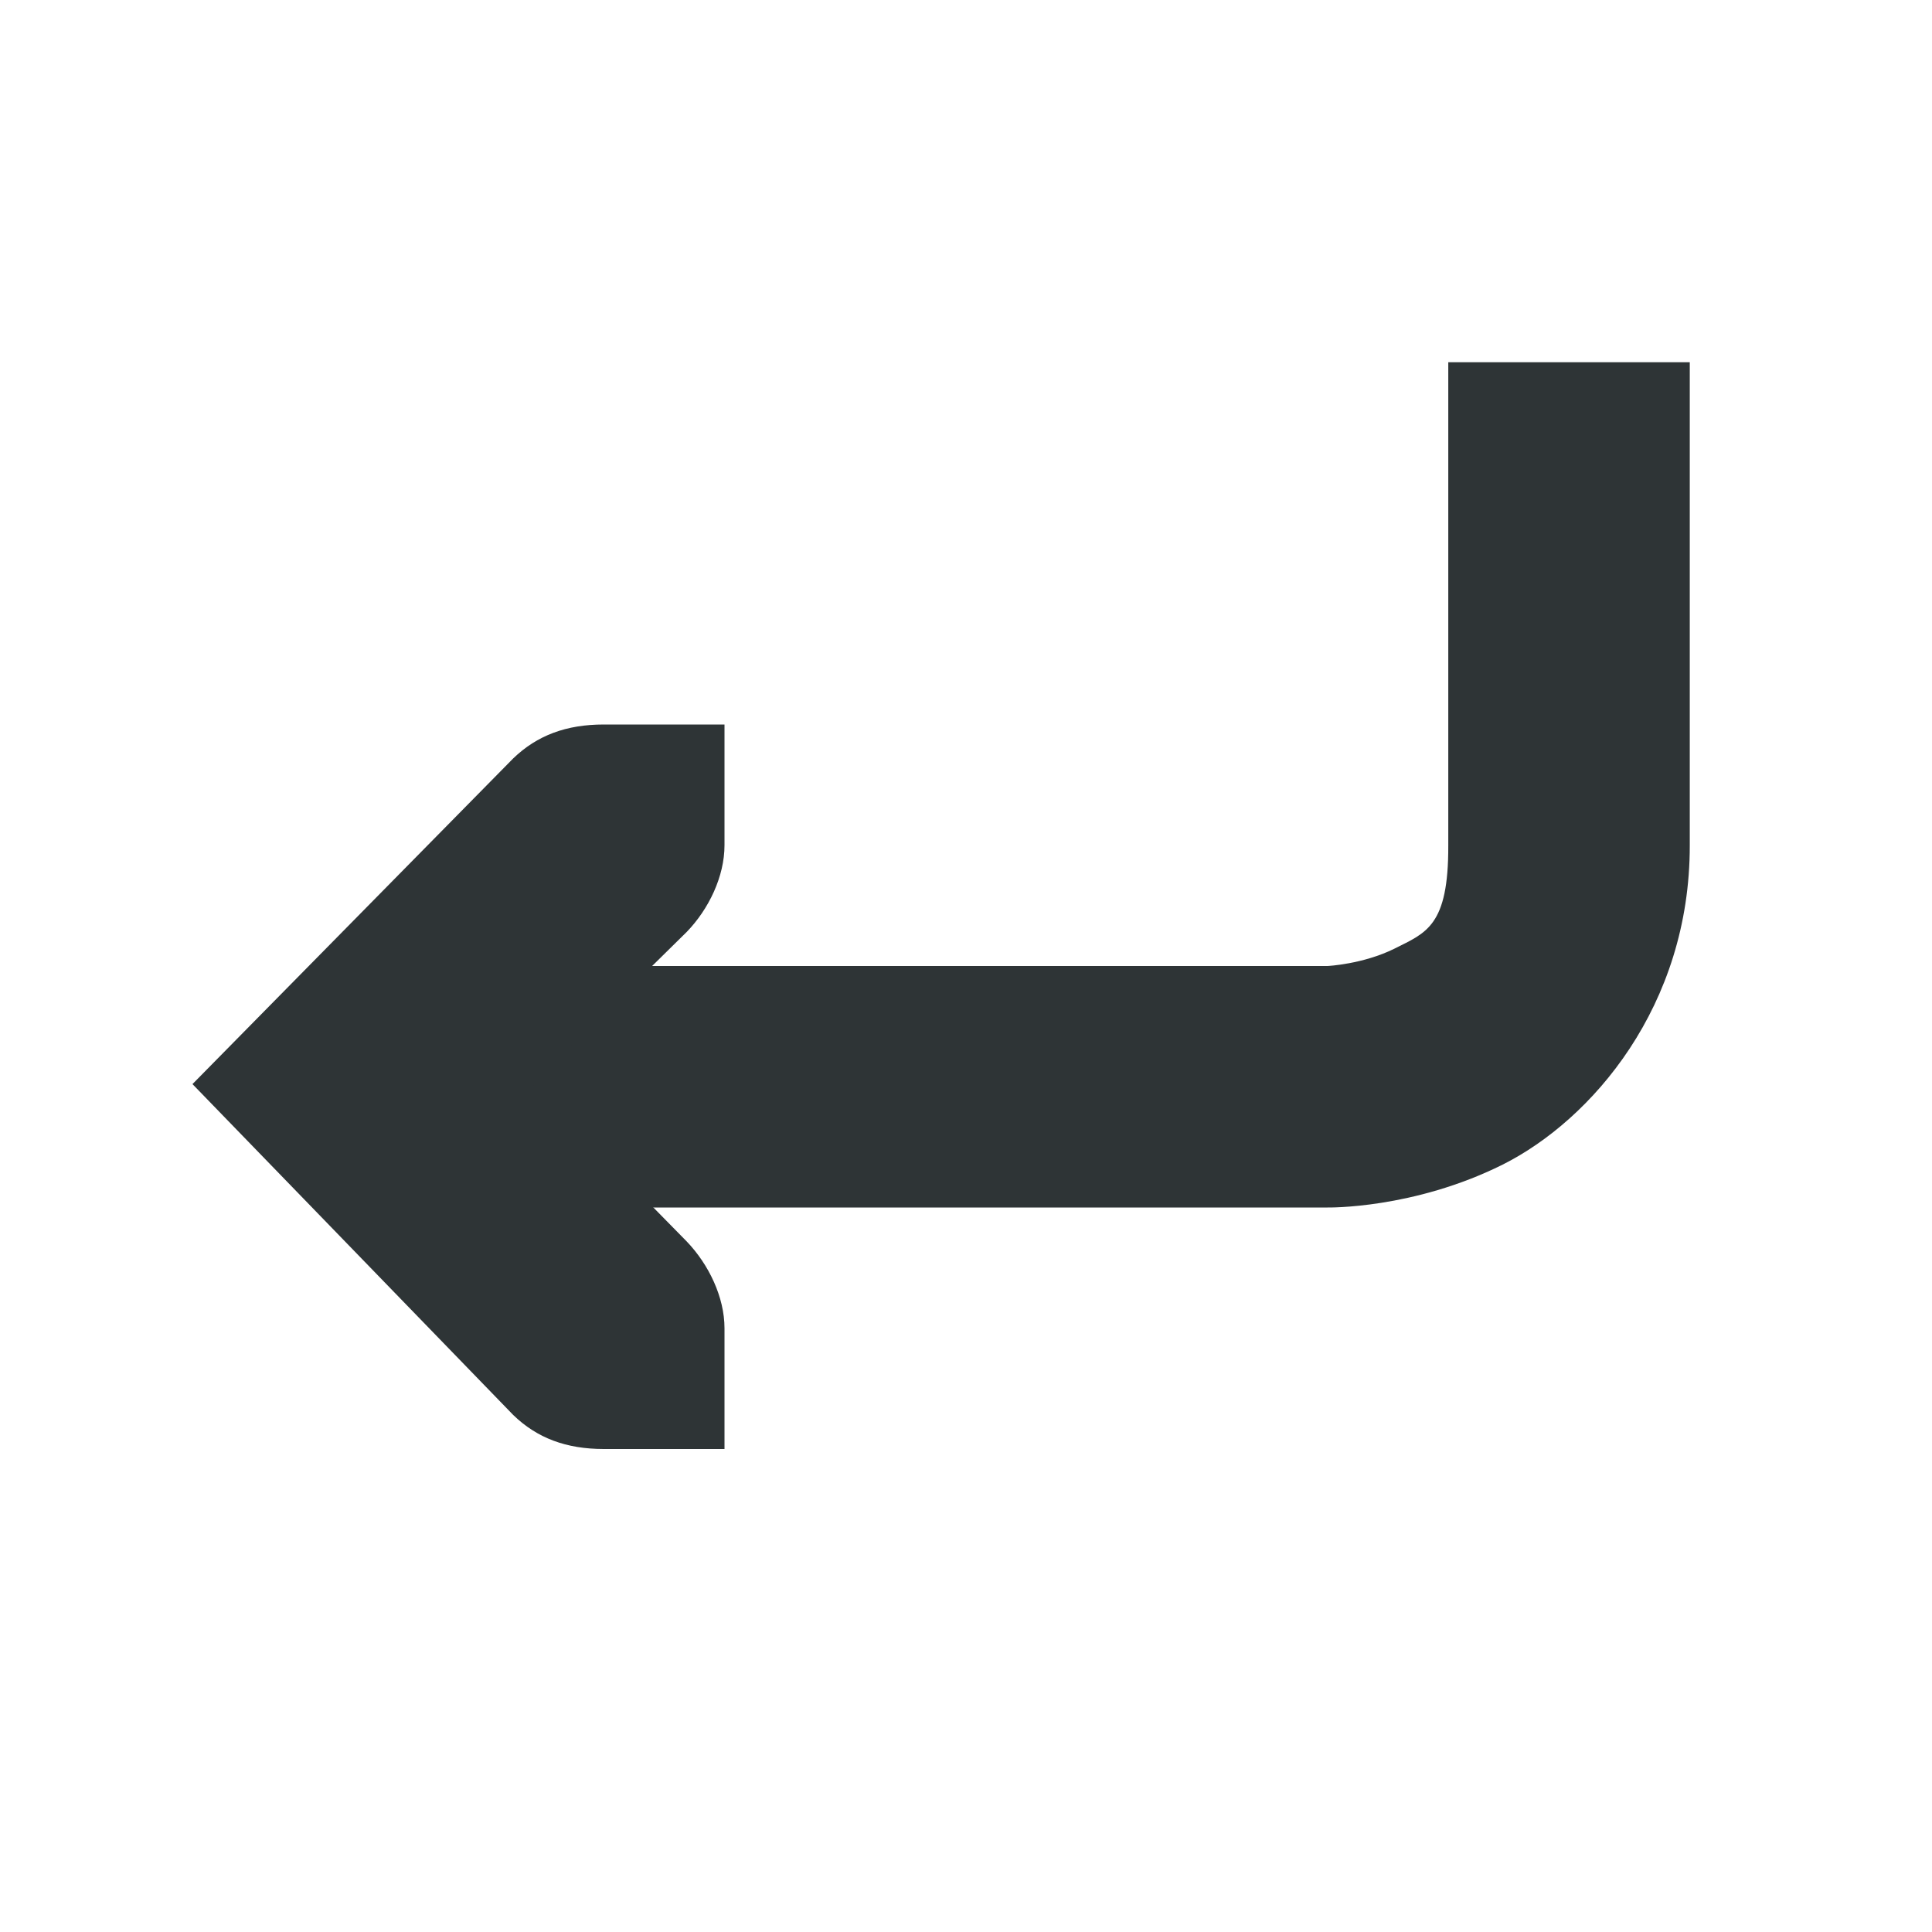
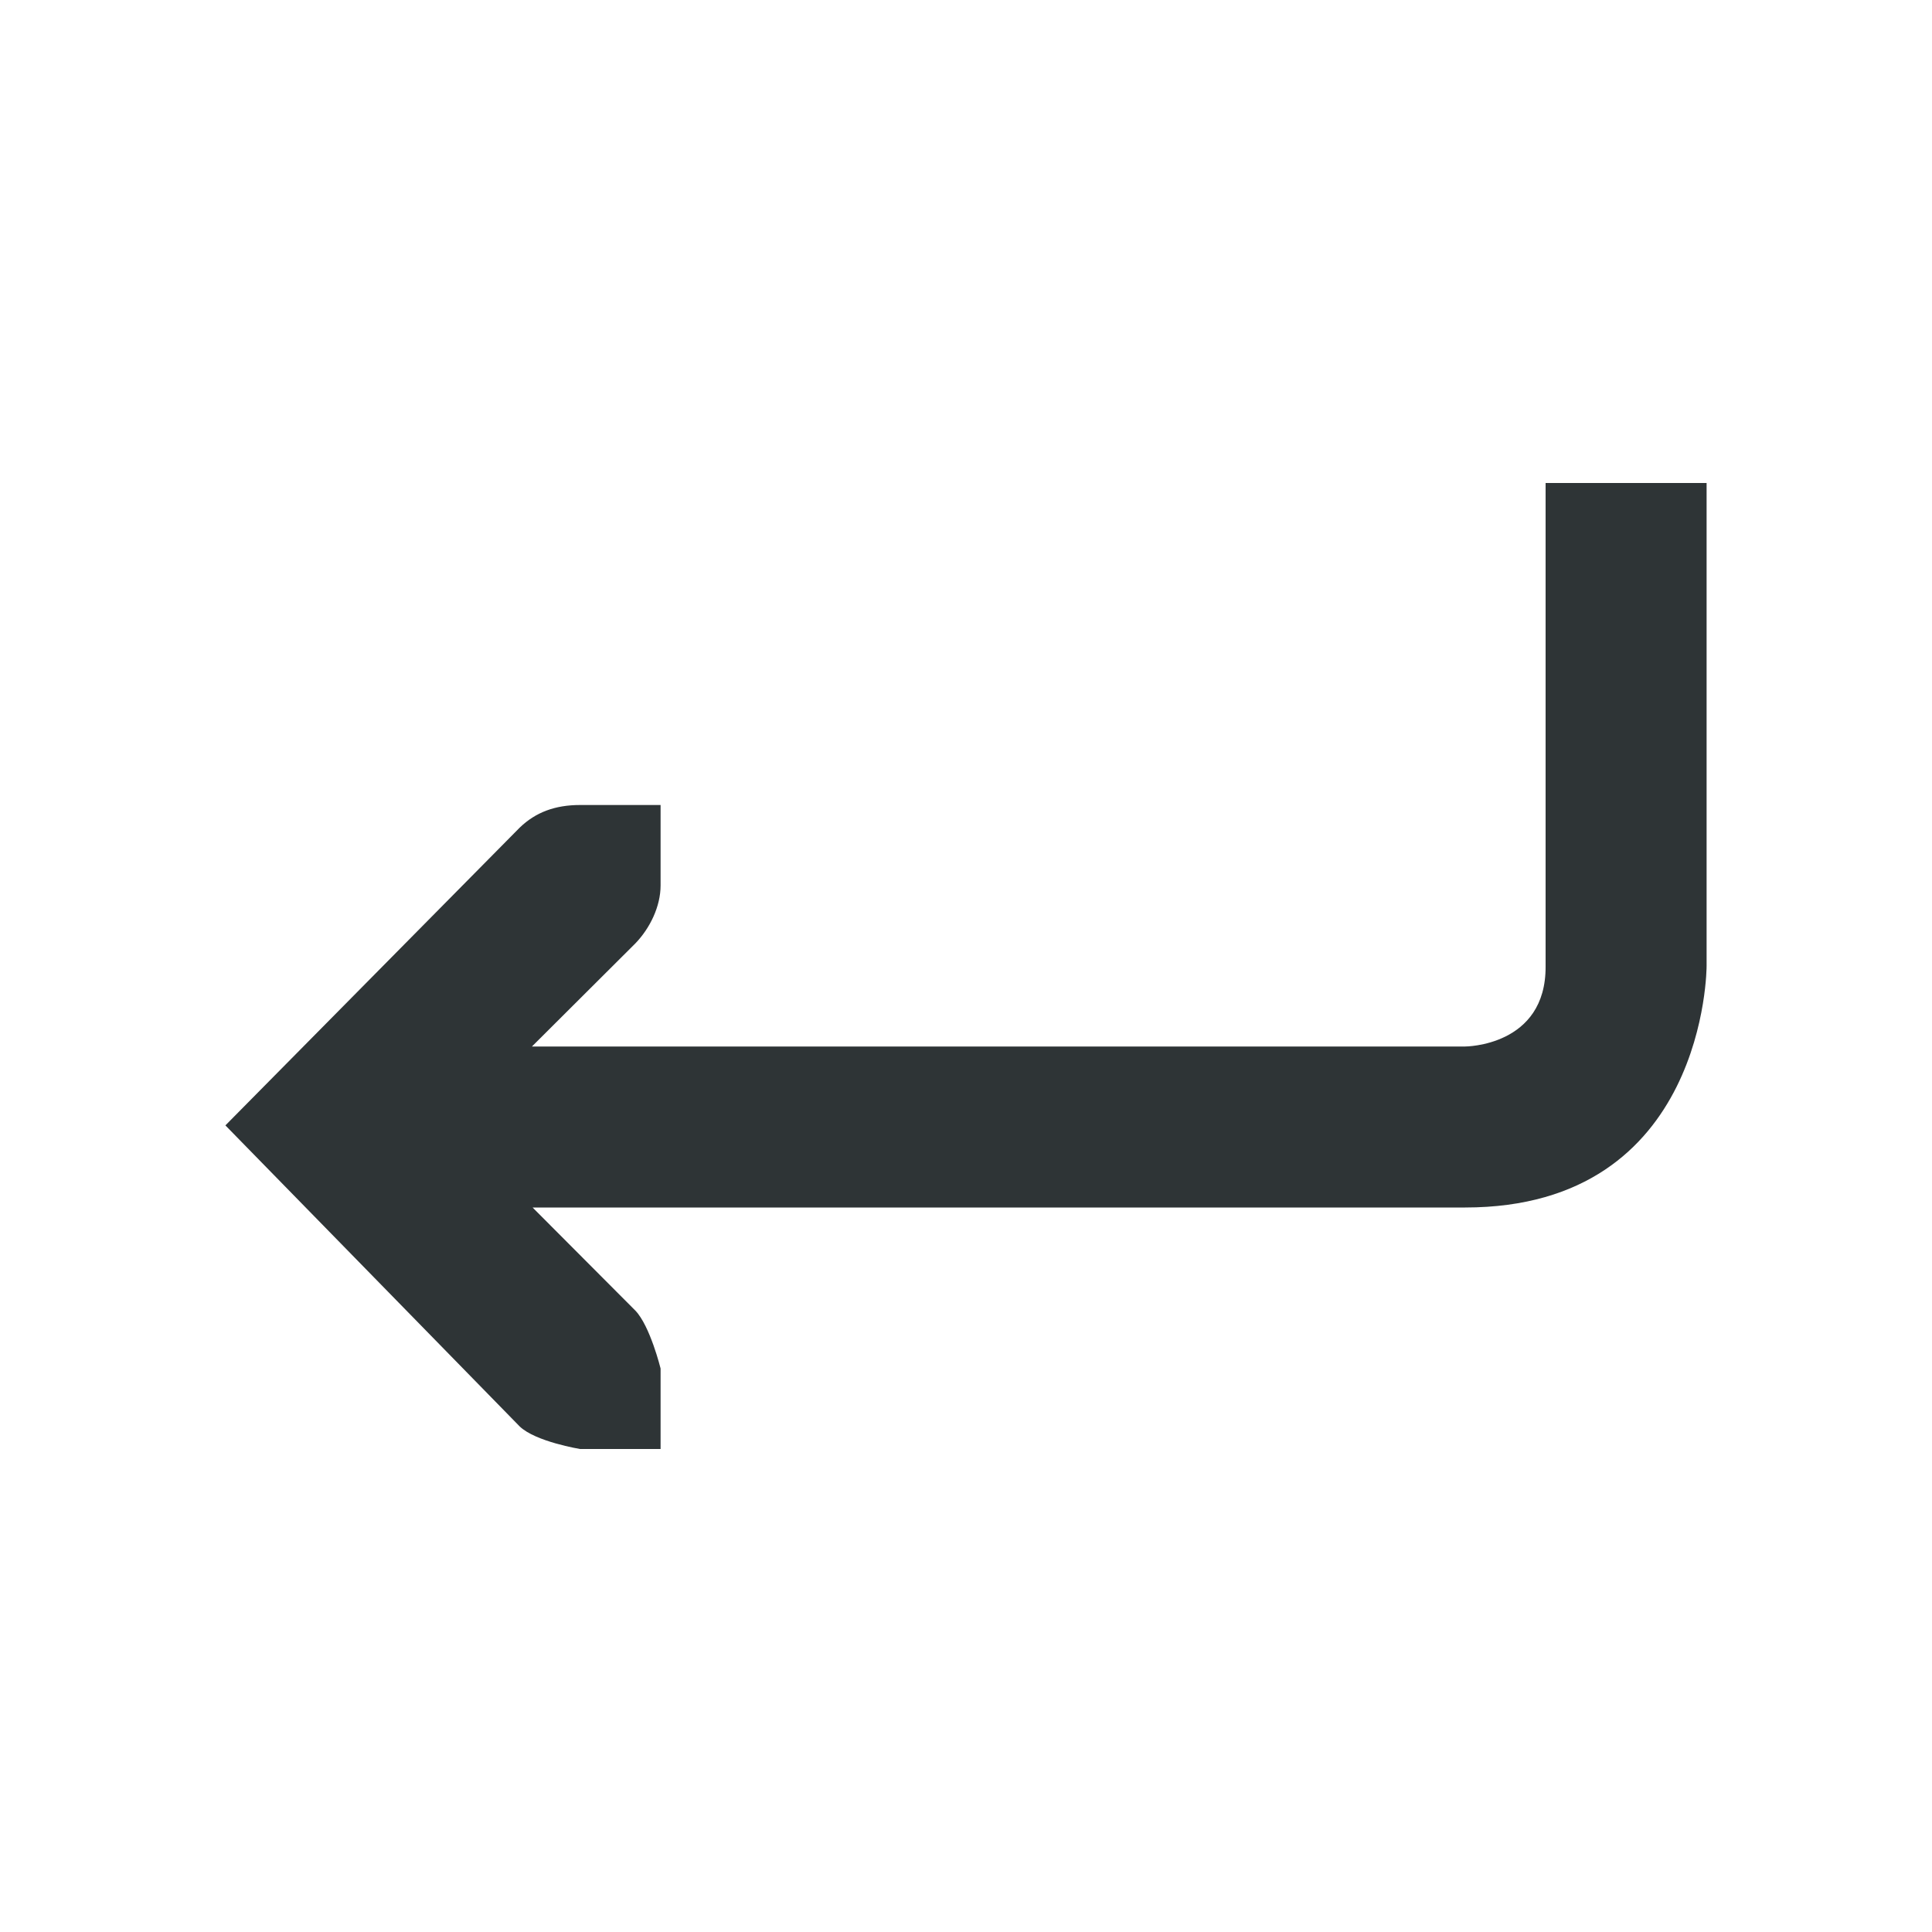
- <svg xmlns="http://www.w3.org/2000/svg" width="16" height="16">
-   <g font-weight="400" fill="#2e3436">
-     <path d="M11.994 3v4.004c.002.666-.183.72-.445.852-.262.13-.555.144-.555.144H4v2h6.994s.71.014 1.45-.355c.738-.37 1.552-1.313 1.55-2.645V3z" style="line-height:normal;font-variant-ligatures:normal;font-variant-position:normal;font-variant-caps:normal;font-variant-numeric:normal;font-variant-alternates:normal;font-feature-settings:normal;text-indent:0;text-align:start;text-decoration-line:none;text-decoration-style:solid;text-decoration-color:#000;text-transform:none;text-orientation:mixed;white-space:normal;shape-padding:0;isolation:auto;mix-blend-mode:normal;solid-color:#000;solid-opacity:1;marker:none" color="#000" font-family="sans-serif" overflow="visible" />
-     <path d="M6 12v-1c0-.257-.13-.528-.313-.719l-1.28-1.303 1.28-1.26C5.87 7.529 6 7.258 6 7V6H5c-.31 0-.552.09-.75.281L1.594 8.978l2.656 2.74c.198.192.44.282.75.282z" style="line-height:normal;-inkscape-font-specification:'Bitstream Vera Sans';text-indent:0;text-align:start;text-decoration-line:none;text-transform:none;marker:none" color="#bebebe" font-family="Bitstream Vera Sans" overflow="visible" />
-   </g>
+ <svg xmlns="http://www.w3.org/2000/svg" width="24" height="24">
+   <path style="font-weight:400;line-height:normal;font-variant-ligatures:normal;font-variant-position:normal;font-variant-caps:normal;font-variant-numeric:normal;font-variant-alternates:normal;font-feature-settings:normal;text-indent:0;text-align:start;text-decoration-line:none;text-decoration-style:solid;text-decoration-color:#000;text-transform:none;text-orientation:mixed;white-space:normal;shape-padding:0;isolation:auto;mix-blend-mode:normal;solid-color:#000;solid-opacity:1;fill:#2e3436;marker:none" d="M19.2 6v6.004c.006.996-1 .996-1 .996H6.608l1.285-1.281c.183-.19.313-.461.313-.719v-1h-1c-.31 0-.552.09-.75.281L2.8 13.98l3.656 3.74c.198.19.75.28.75.28h1v-1s-.13-.528-.313-.719L6.616 15H18.2c3.006 0 3-3 3-3V6Z" />
</svg>
